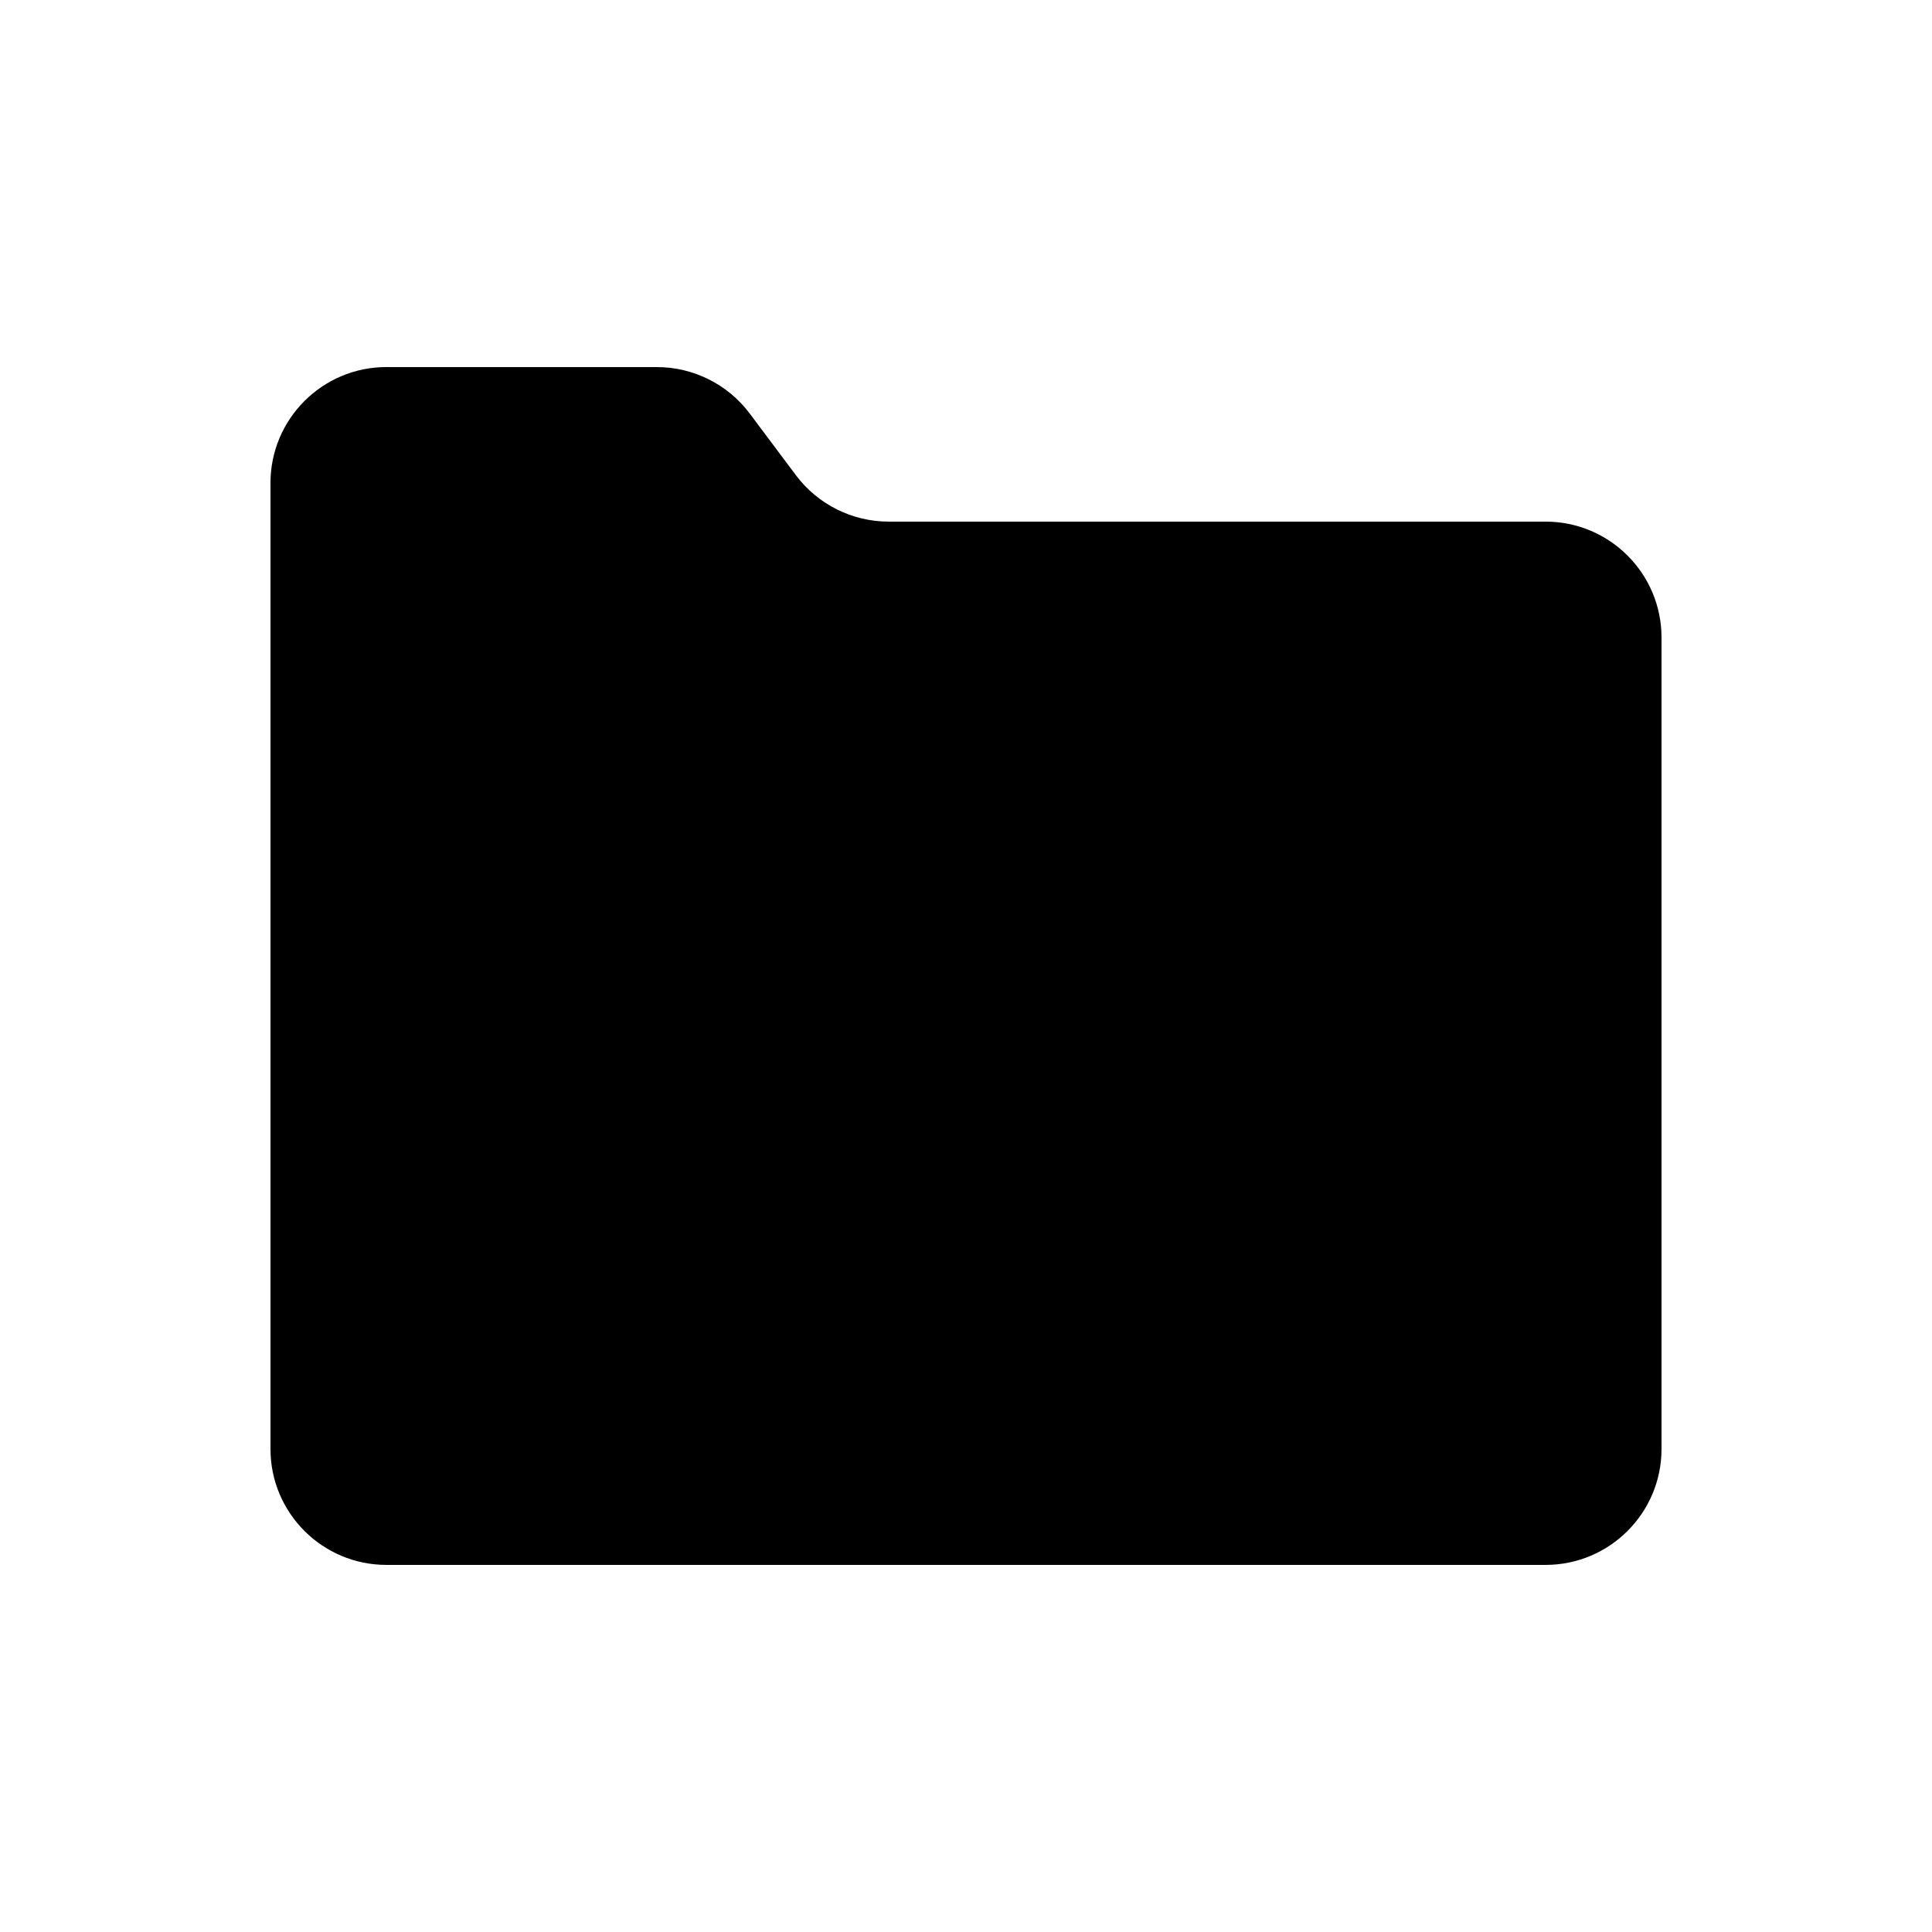
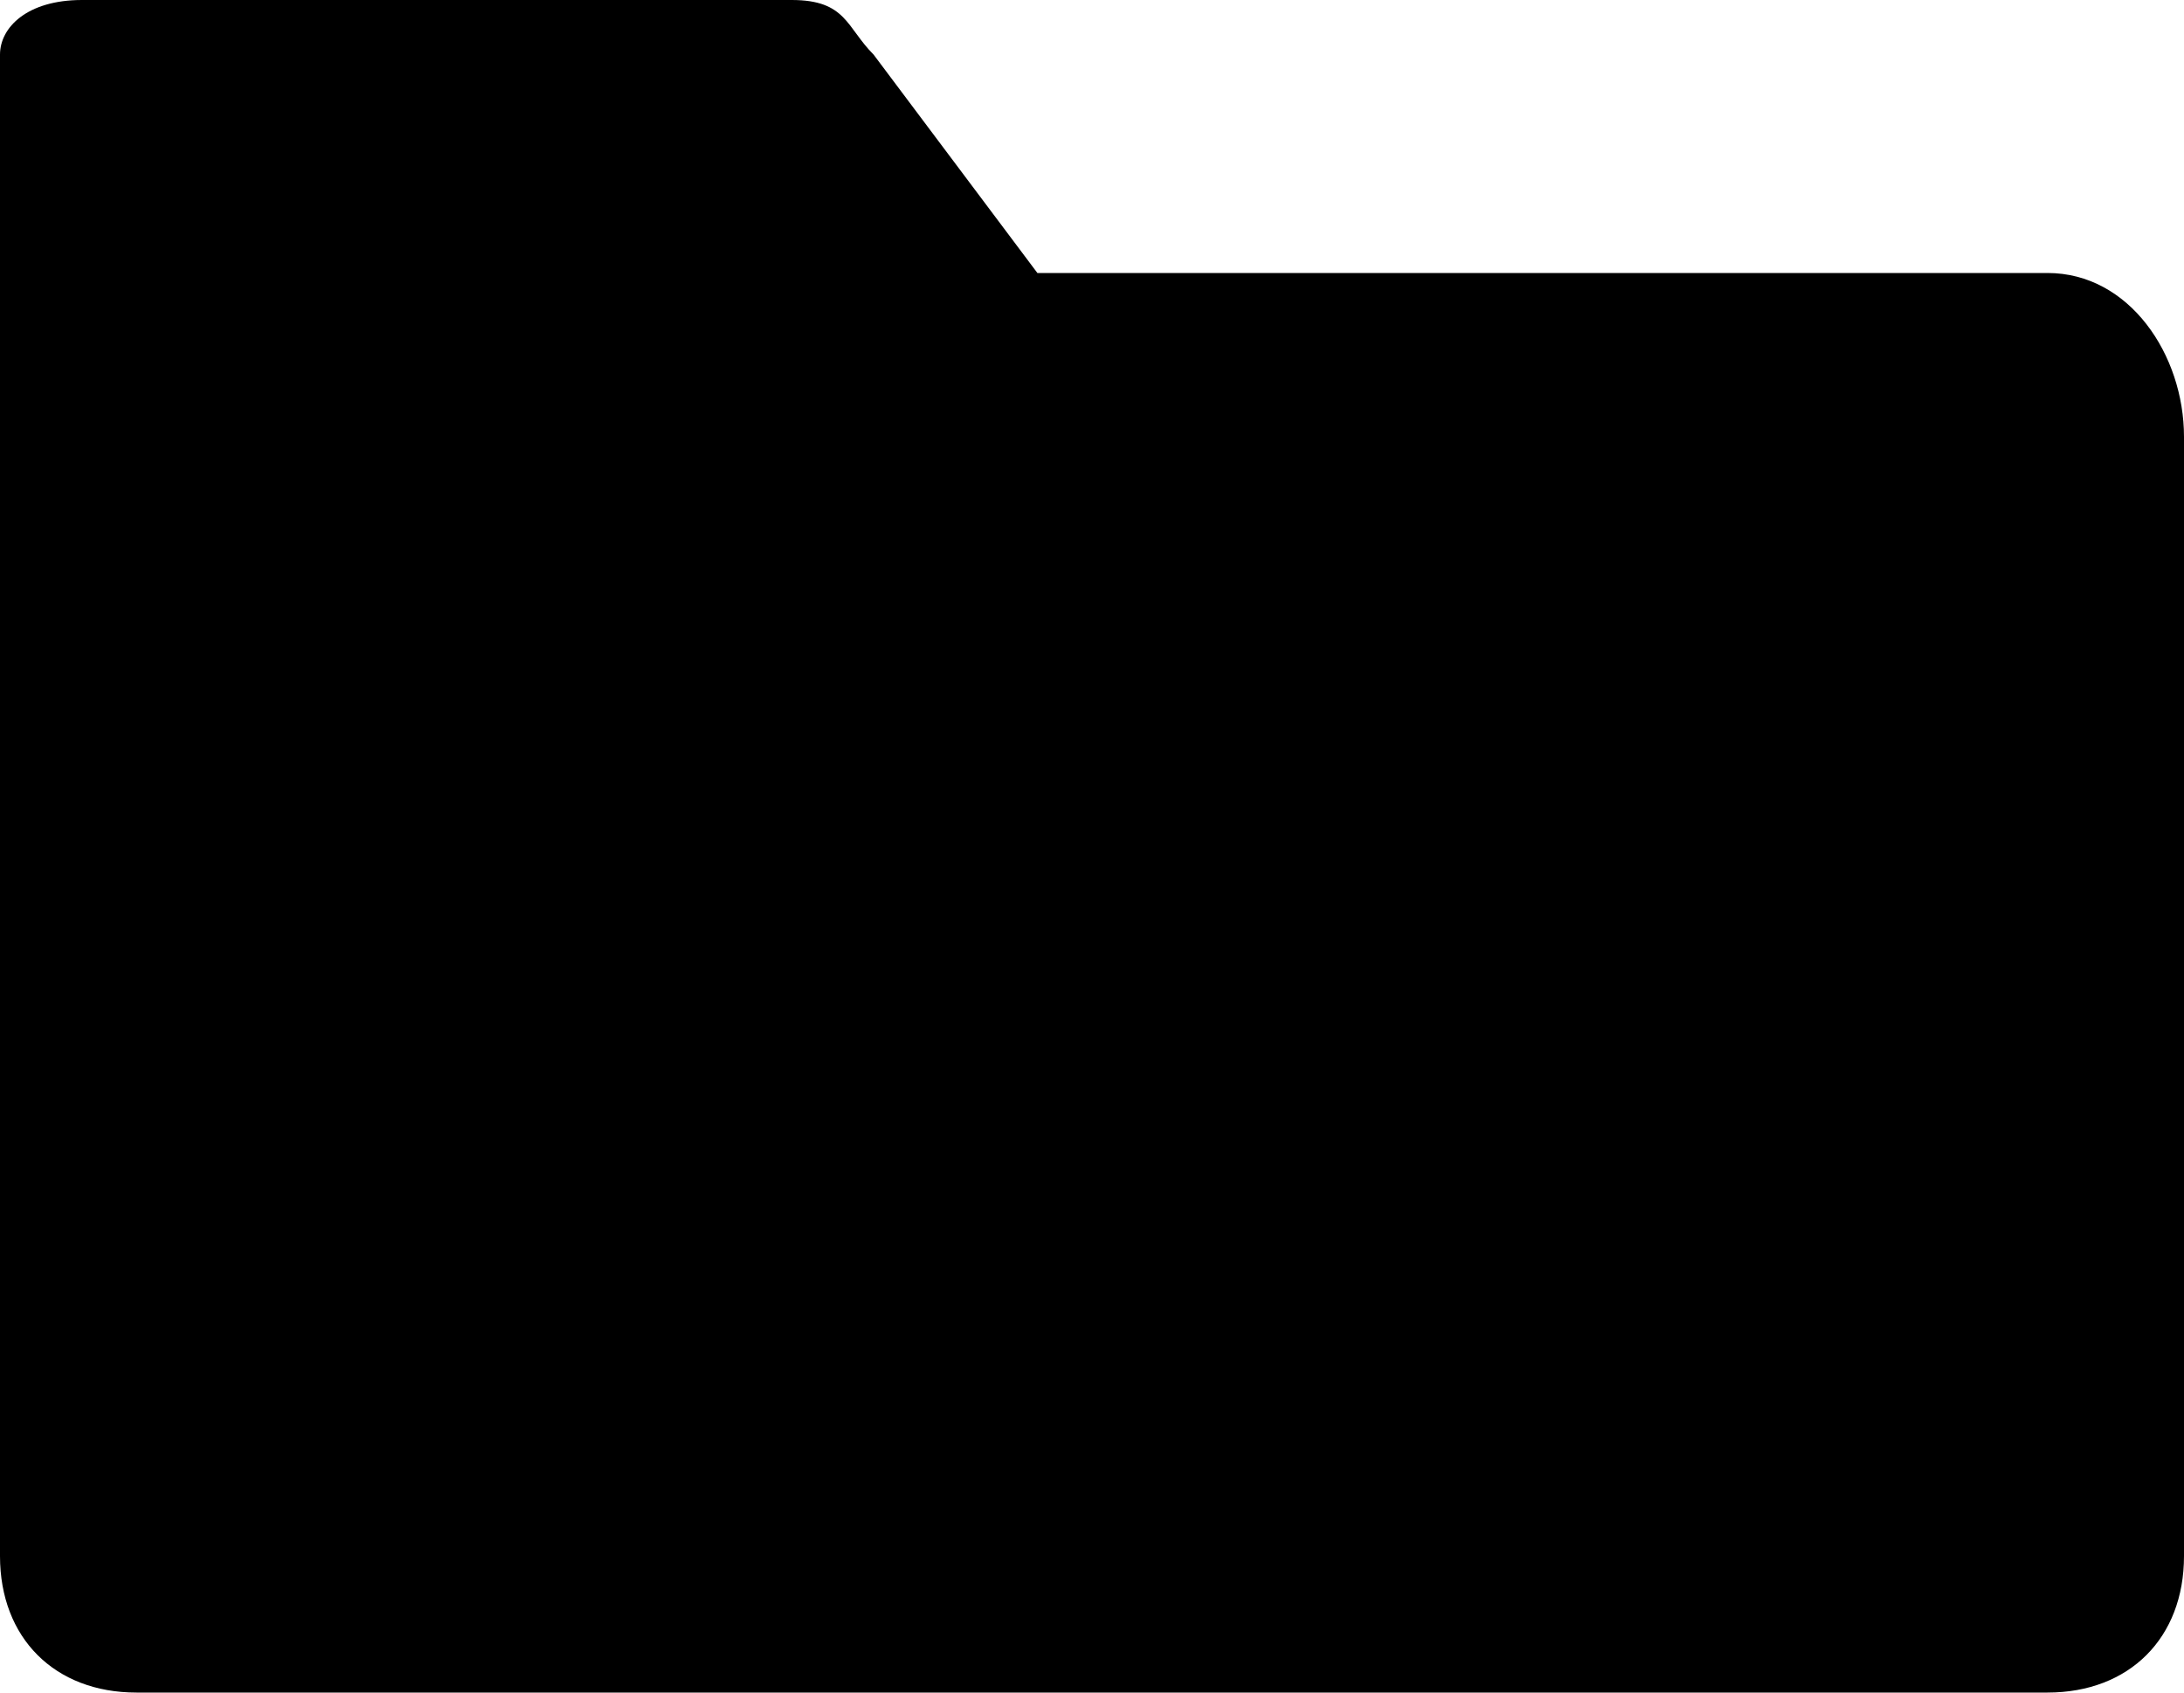
- <svg xmlns="http://www.w3.org/2000/svg" width="100pt" height="100pt" version="1.1" viewBox="0 0 100 100">
-   <path d="m20 19h14c1.887 0 3.668 0.891 4.801 2.398l2.398 3.203c1.133 1.508 2.914 2.398 4.801 2.398h34c3.312 0 6 2.688 6 6v42c0 3.312-2.688 6-6 6h-60c-3.312 0-6-2.688-6-6v-50c0-3.312 2.688-6 6-6z" />
+ <svg xmlns="http://www.w3.org/2000/svg" width="1280" height="992" viewBox="0 0 1280 992" fill="none">
+   <path fill-rule="evenodd" clip-rule="evenodd" d="M608 160H1200C1248 160 1280 208 1280 256V912C1280 960 1248 992 1200 992H80C32 992 0 960 0 912V32C0 16 16 0 48 0H464C496 0 496 16 512 32L608 160Z" fill="black" />
</svg>
